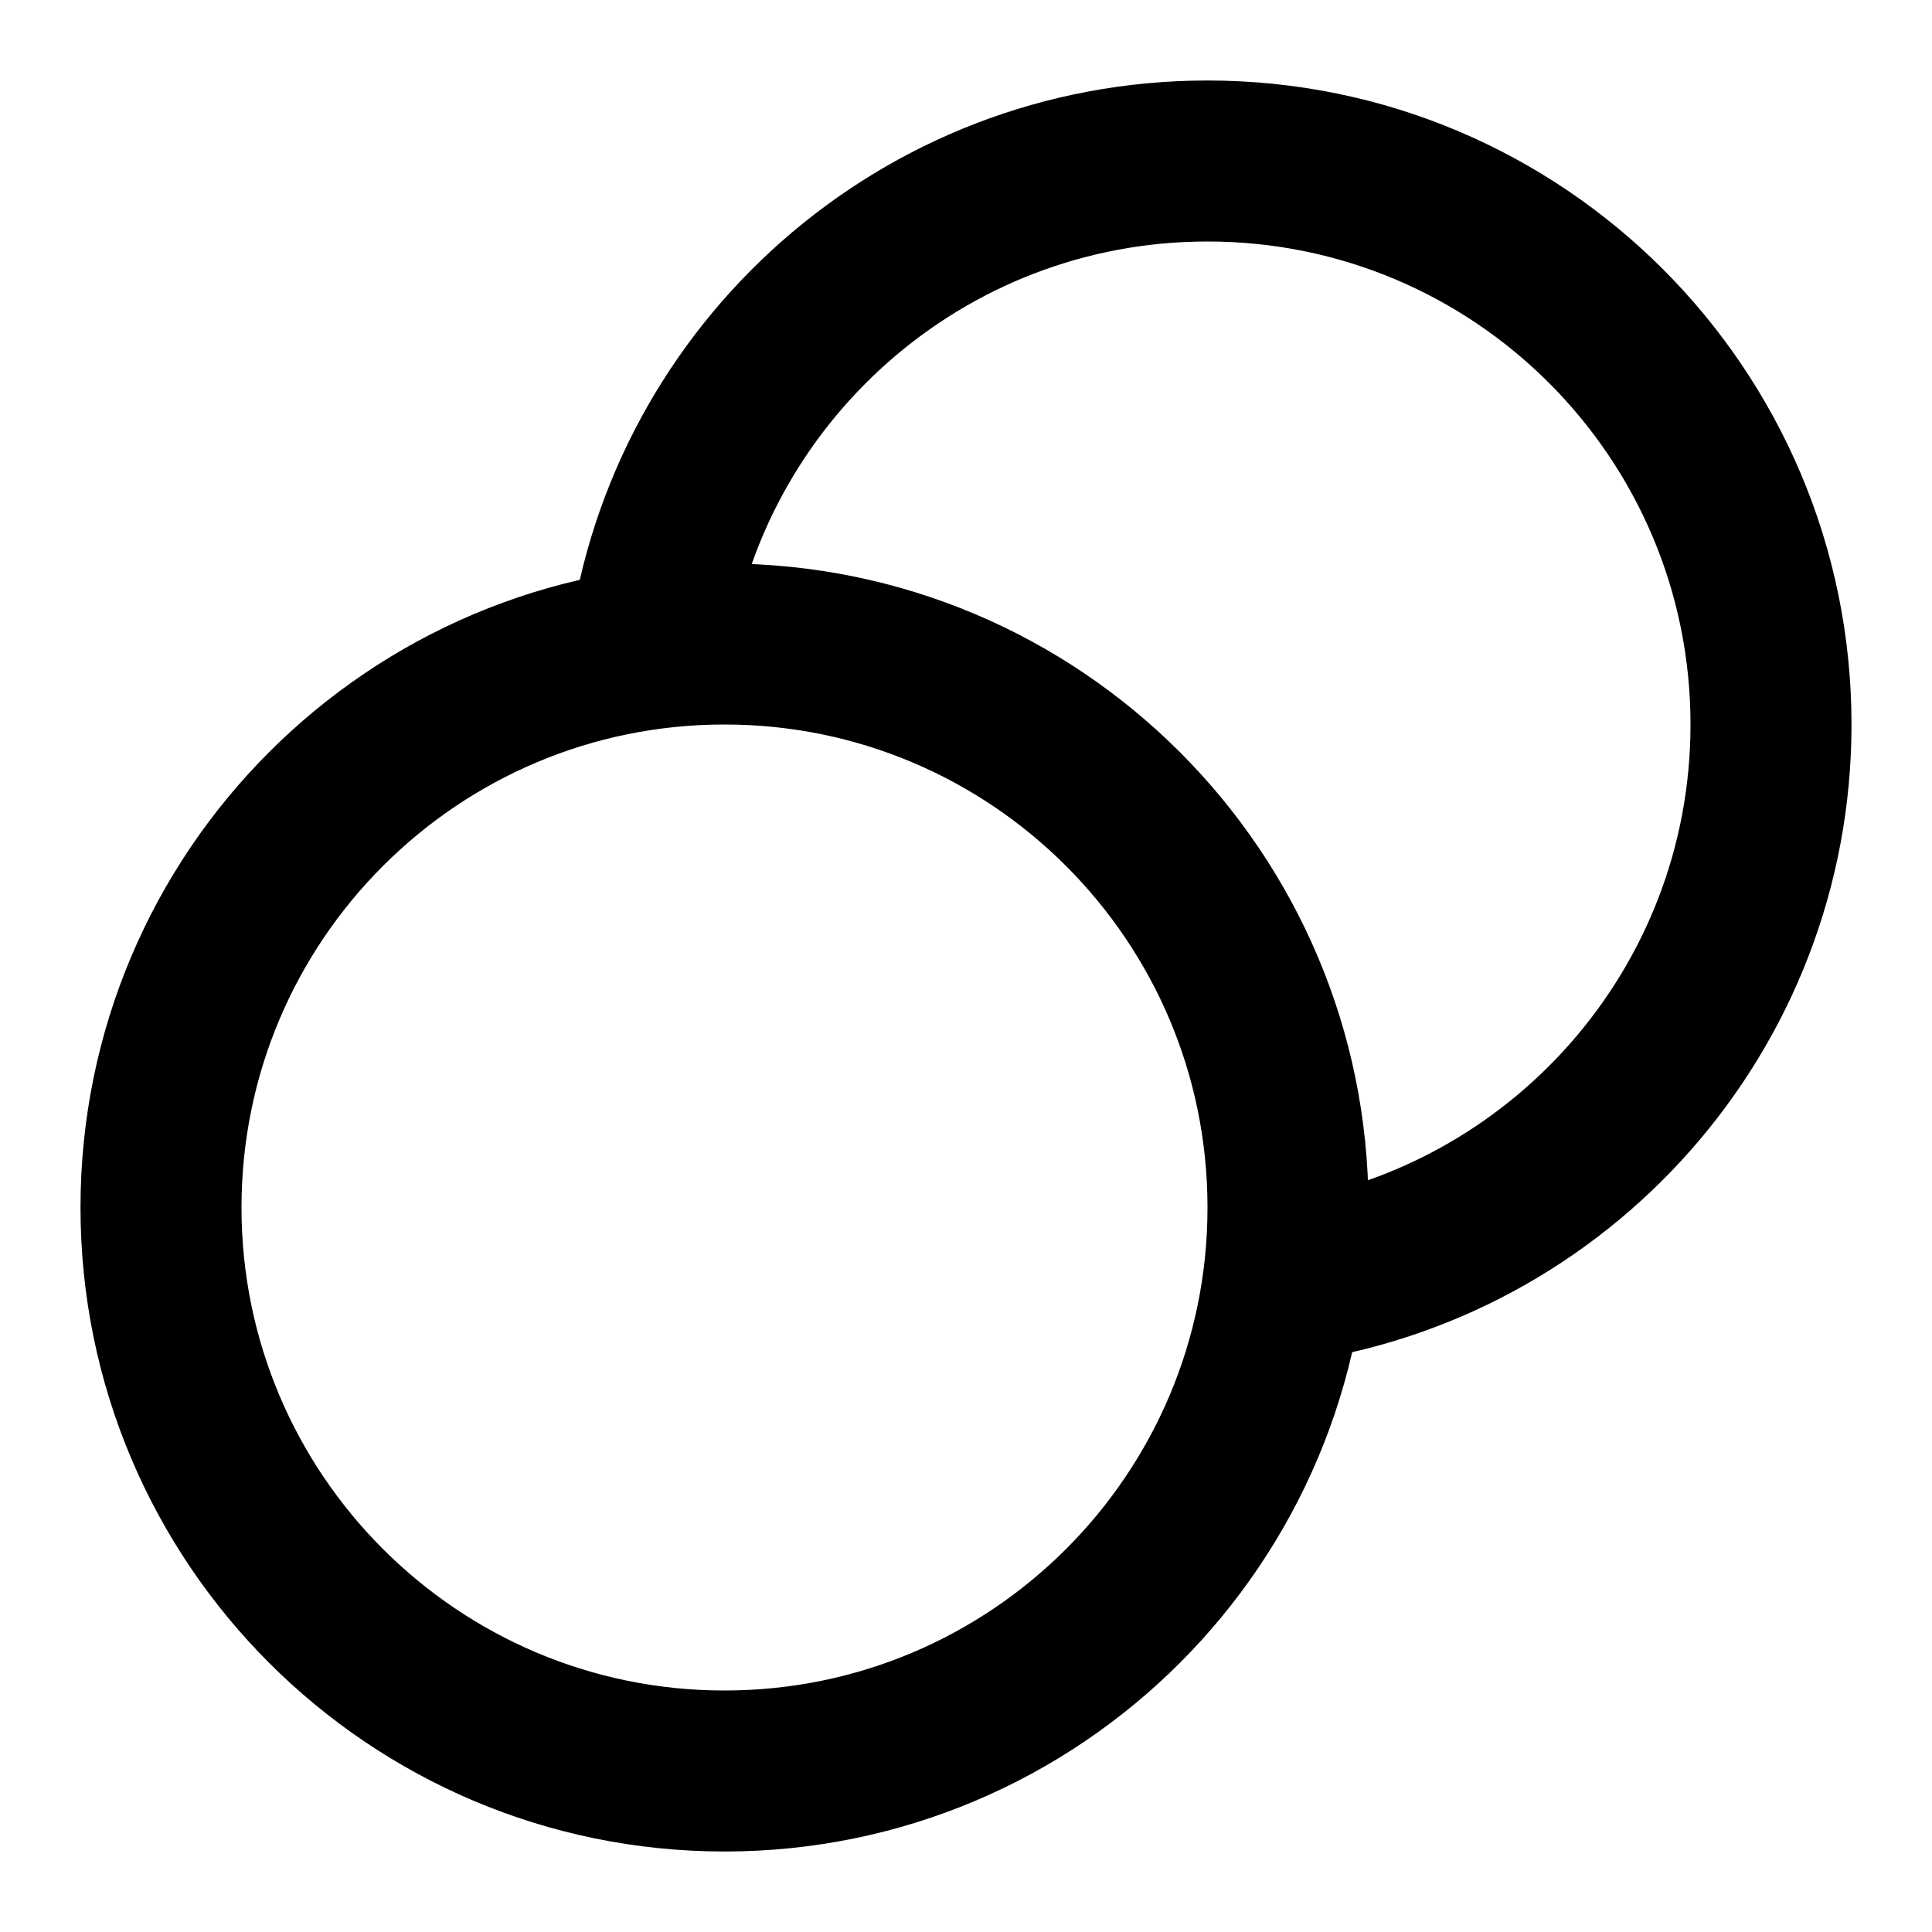
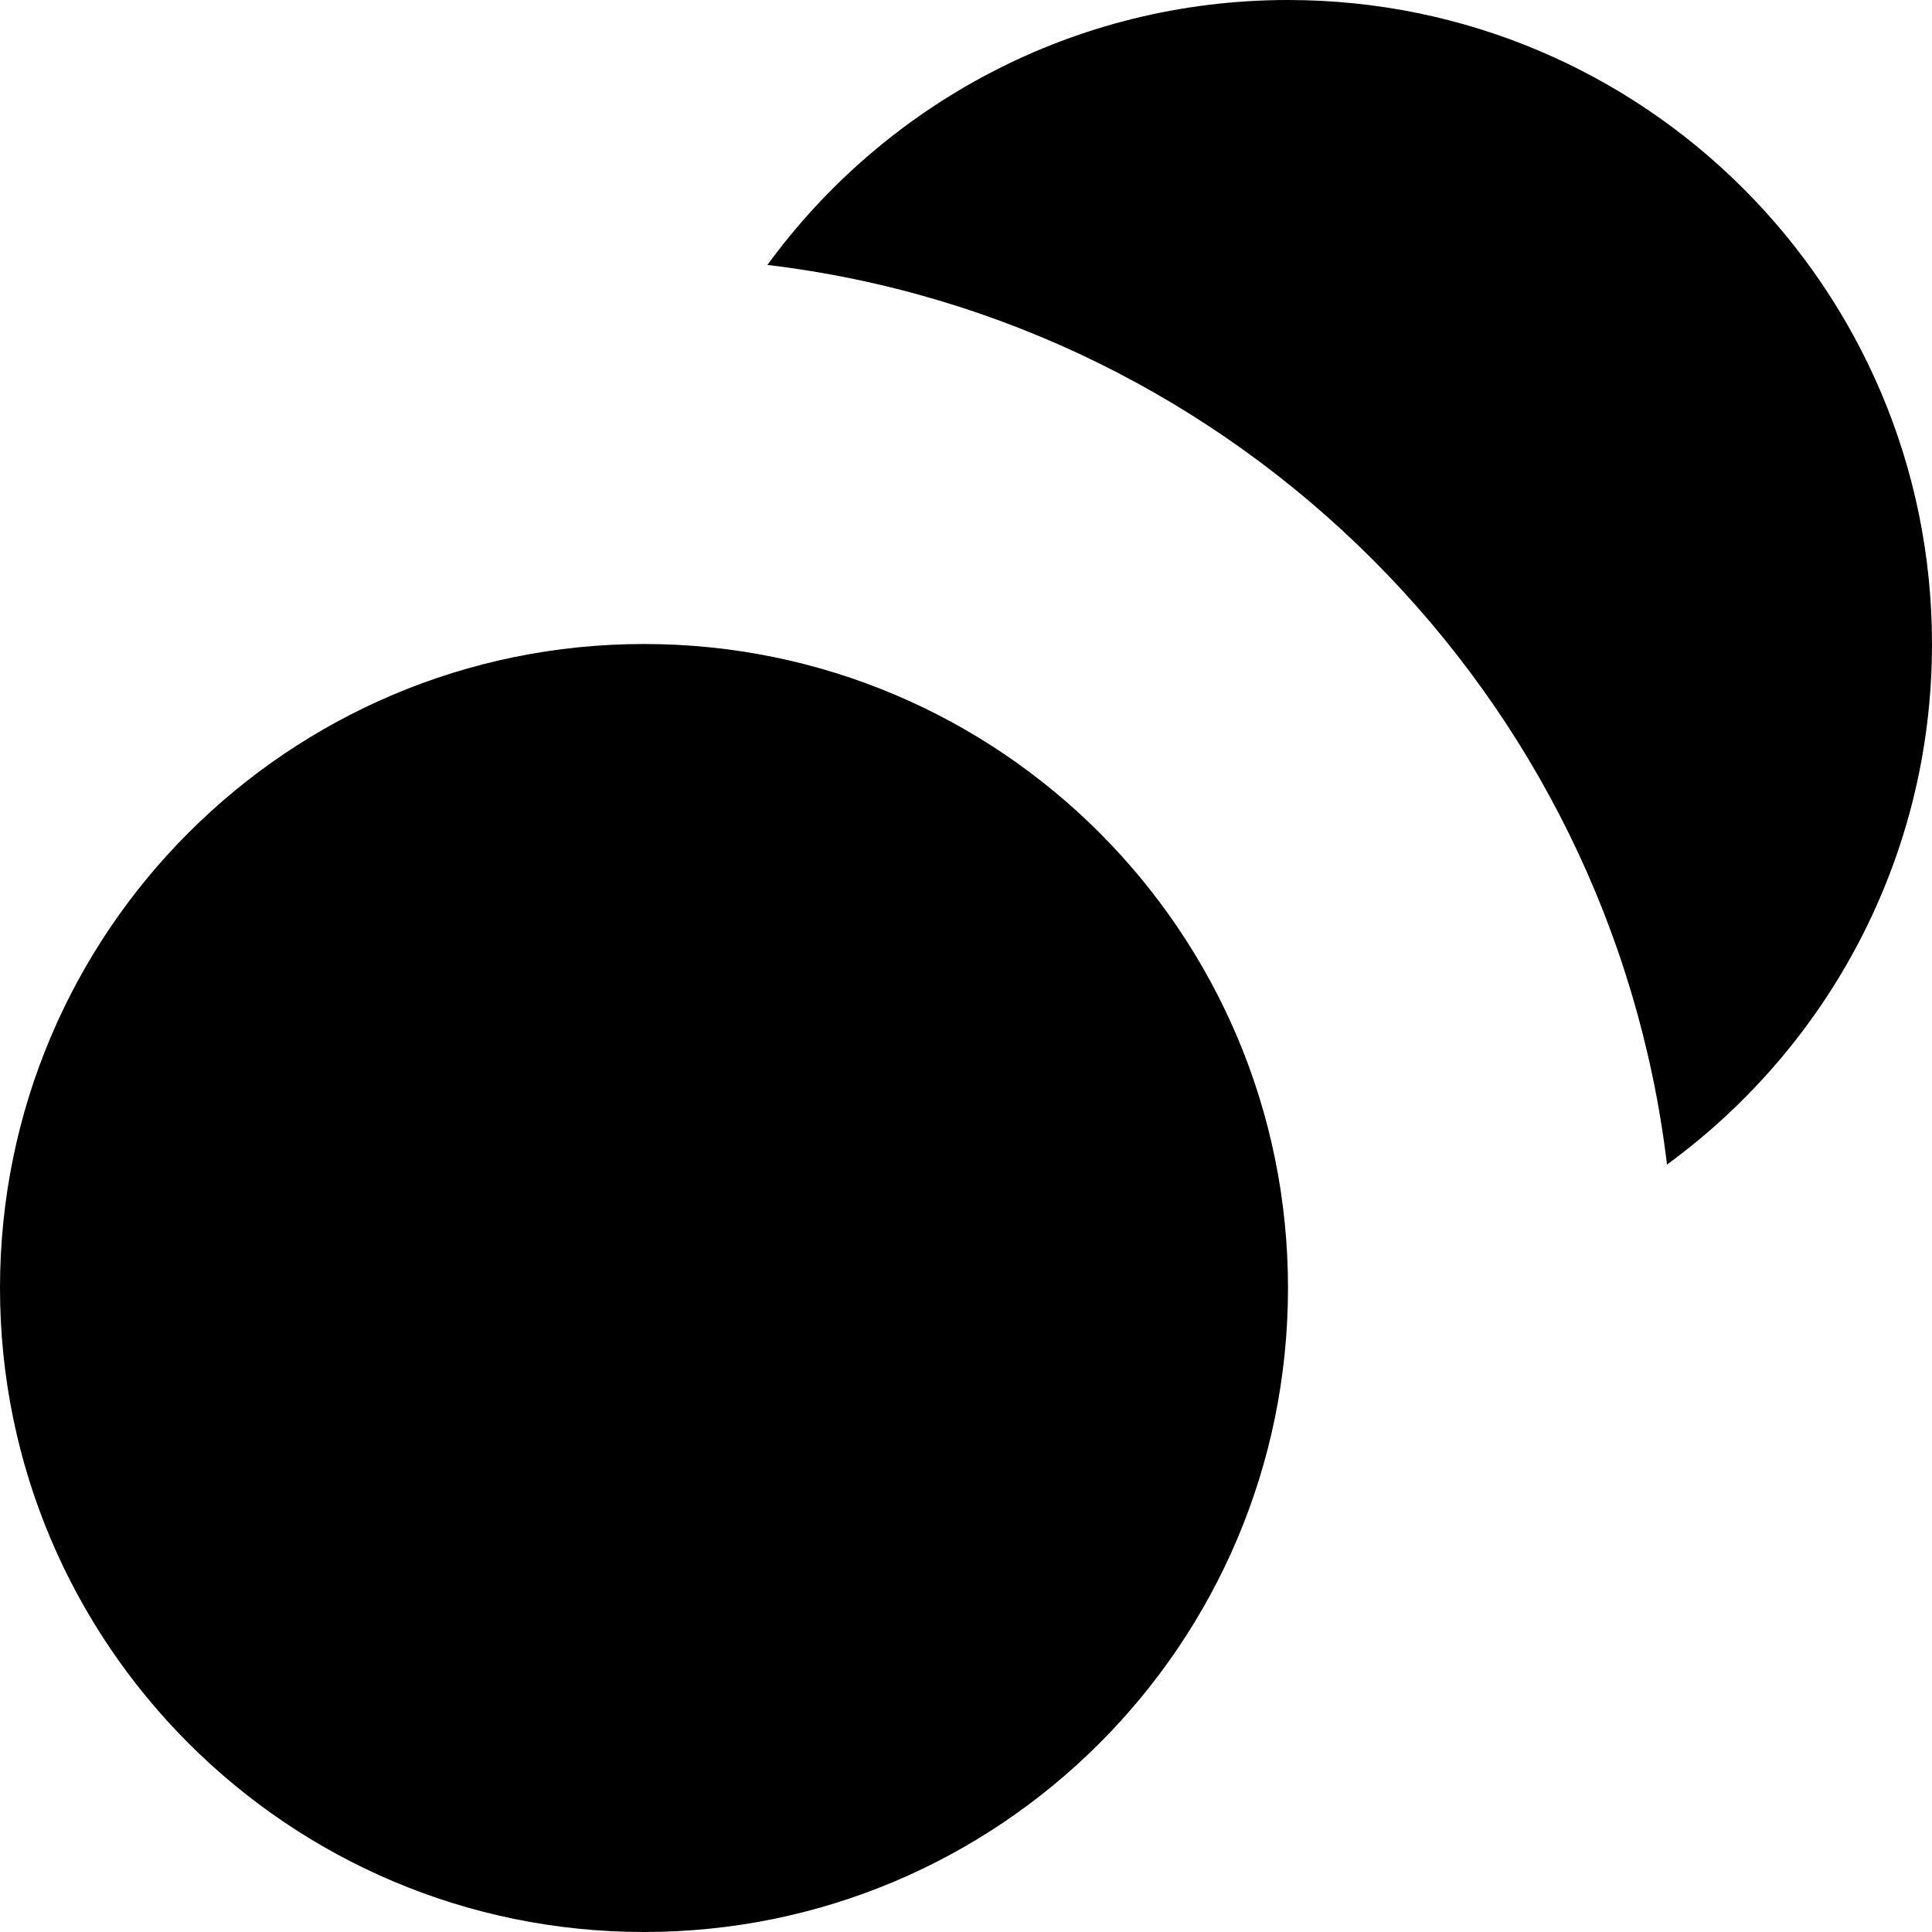
- <svg xmlns="http://www.w3.org/2000/svg" width="100%" height="100%" viewBox="0 0 24 24" fill="none">
-   <path d="M15.938 15.938C19.36 15.479 22 12.548 22 9C22 5.134 18.866 2 15 2C11.452 2 8.52 4.64 8.062 8.062M16 15C16 18.866 12.866 22 9 22C5.134 22 2 18.866 2 15C2 11.134 5.134 8 9 8C12.866 8 16 11.134 16 15Z" stroke="currentColor" stroke-width="2" stroke-linecap="round" stroke-linejoin="round" />
+ <svg xmlns="http://www.w3.org/2000/svg" width="30" height="30" viewBox="0 0 30 30" fill="none">
+   <rect y="10" width="20" height="20" rx="10" fill="black" />
+   <path d="M20 0C25.523 0 30 4.477 30 10C30 13.322 28.378 16.265 25.885 18.083C25.012 10.779 19.221 4.986 11.916 4.114C13.735 1.621 16.678 0 20 0Z" fill="black" />
</svg>
